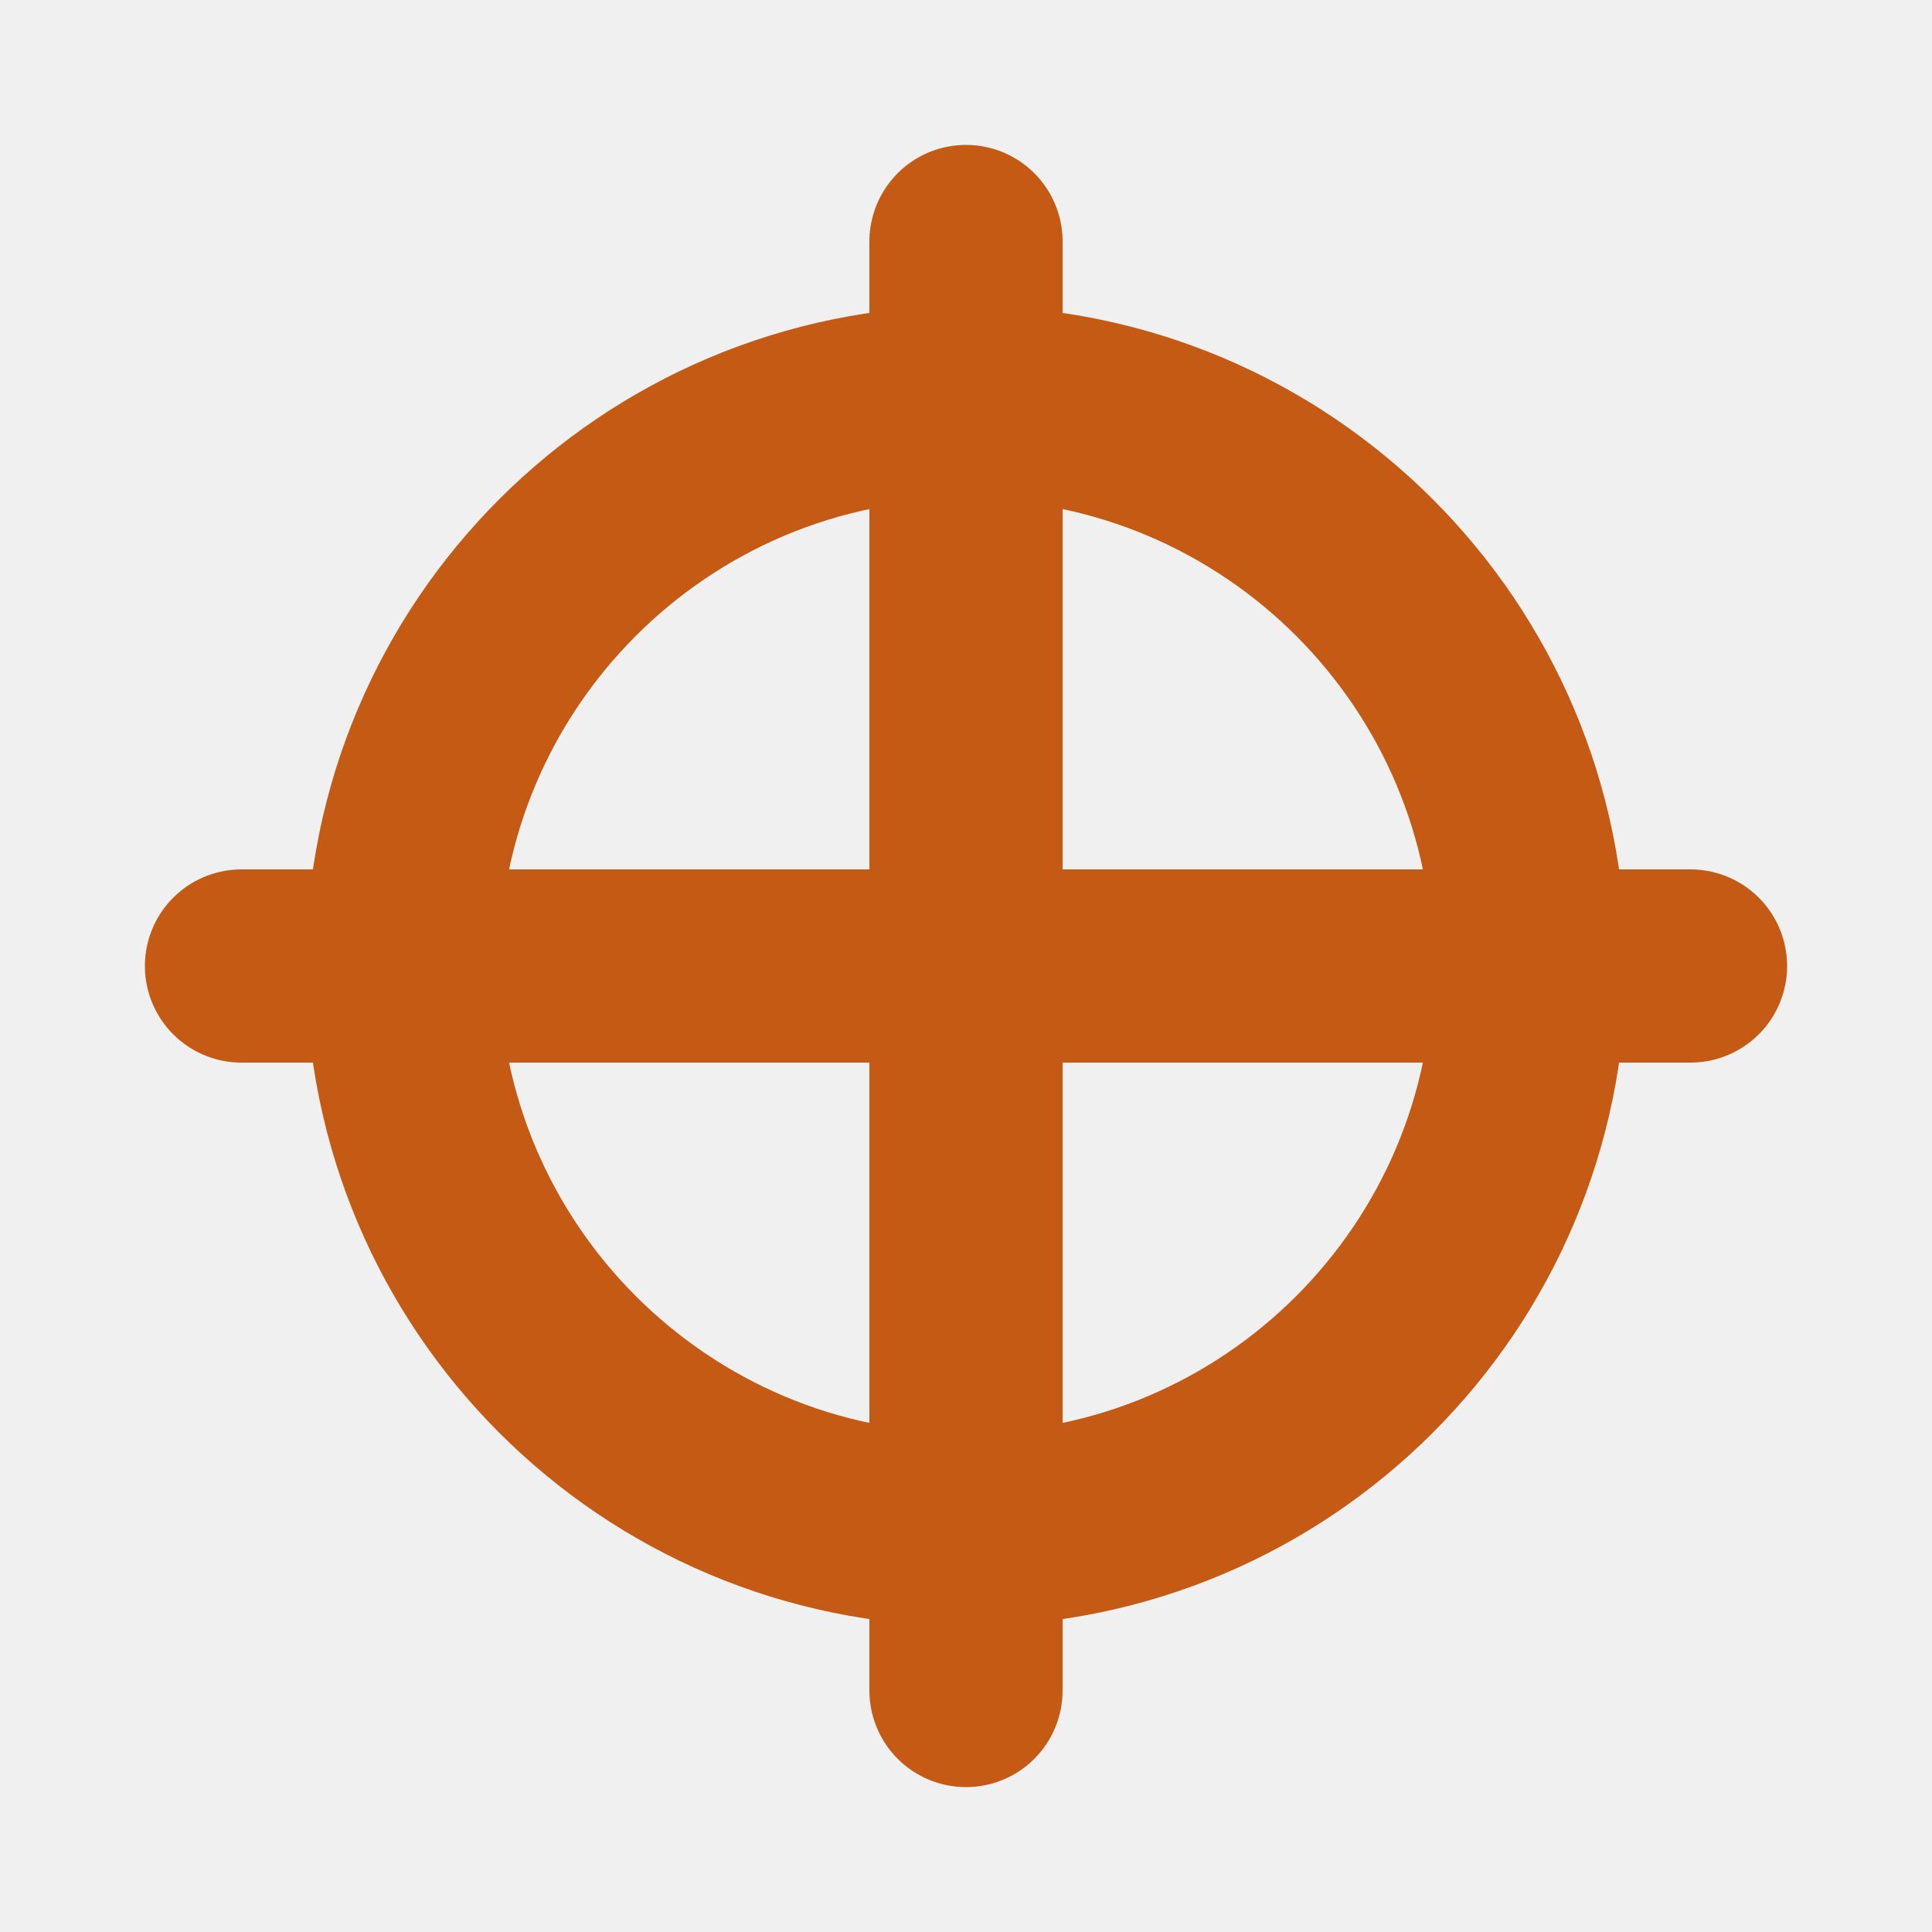
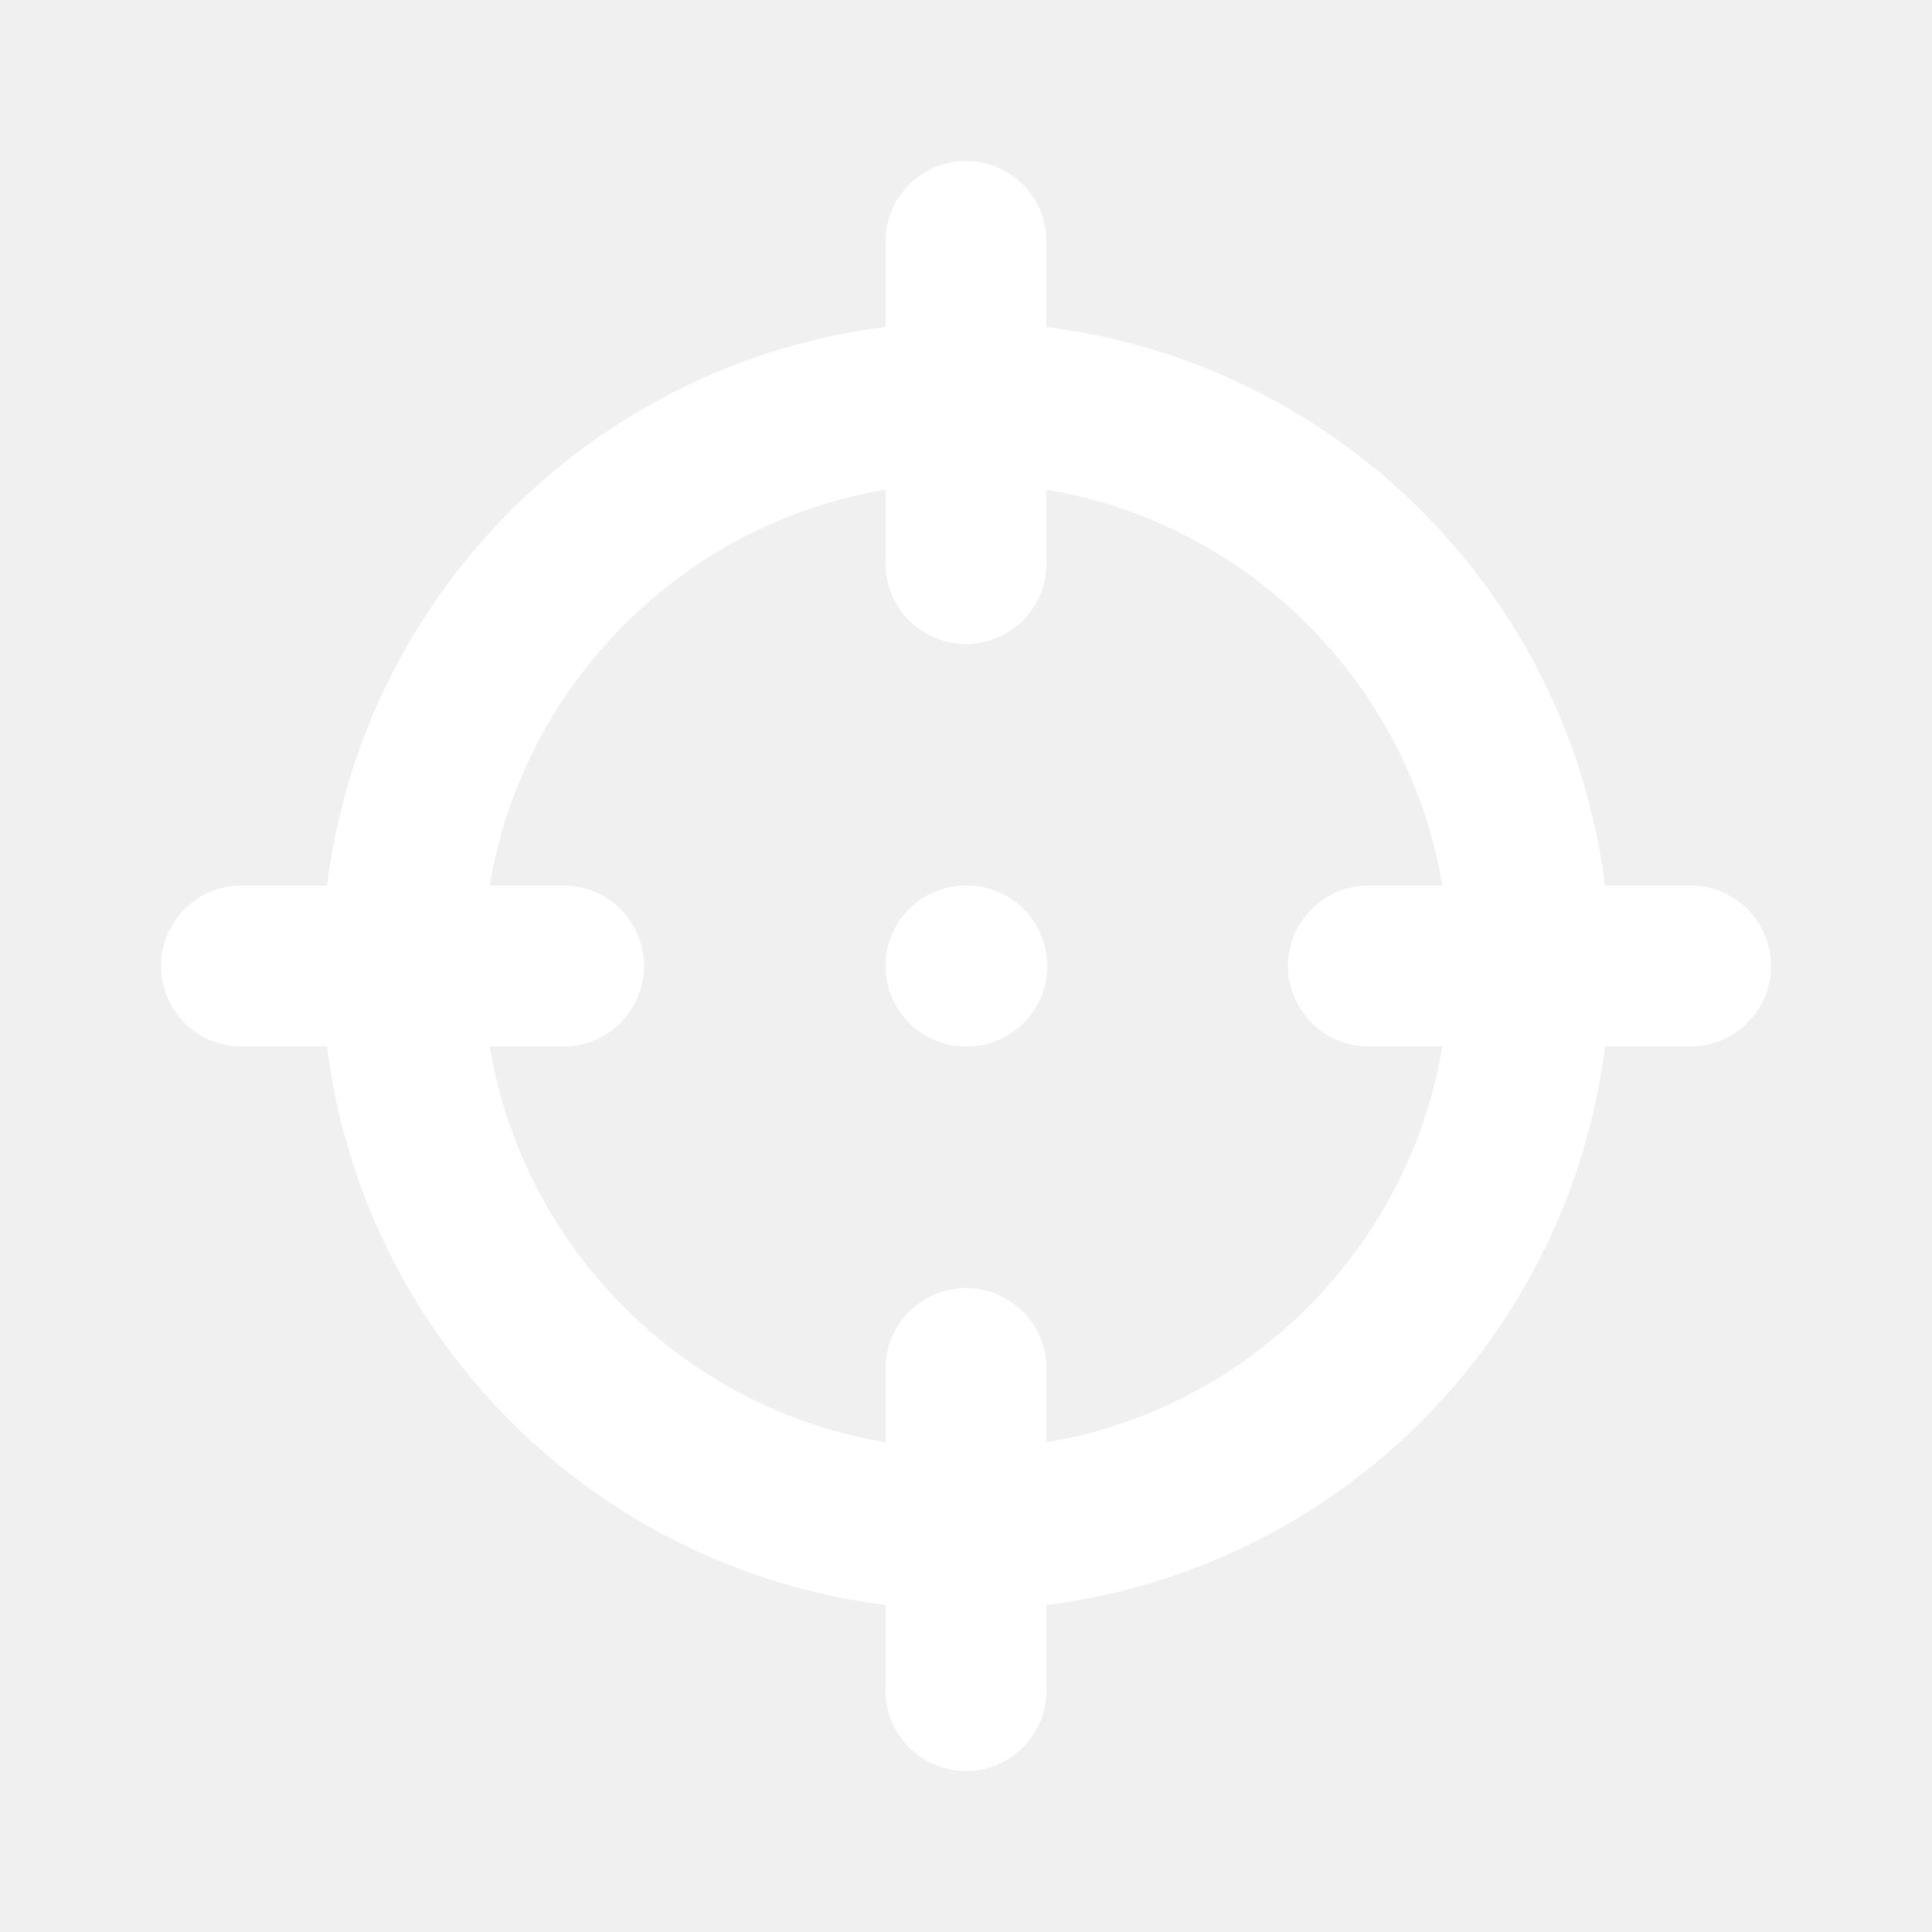
- <svg xmlns="http://www.w3.org/2000/svg" width="800px" height="800px" viewBox="0 0 24 24" fill="none">
+ <svg xmlns="http://www.w3.org/2000/svg" width="800px" height="800px" viewBox="0 0 24 24" fill="none" stroke="#fff">
  <g id="SVGRepo_bgCarrier" stroke-width="0" />
-   <g id="SVGRepo_tracerCarrier" stroke-linecap="round" stroke-linejoin="round" stroke="#CCCCCC" stroke-width="1.296" />
+   <g id="SVGRepo_tracerCarrier" stroke-linecap="round" stroke-linejoin="round" />
  <g id="SVGRepo_iconCarrier">
-     <path d="M3 12H21M12 3V21M19 12C19 15.866 15.866 19 12 19C8.134 19 5 15.866 5 12C5 8.134 8.134 5 12 5C15.866 5 19 8.134 19 12Z" stroke="#c45a14" stroke-width="2.4" stroke-linecap="round" stroke-linejoin="round" />
+     <path d="M12 3V7M12 17V21M3 12H7M17 12H21M12 12H12.01M19 12C19 15.866 15.866 19 12 19C8.134 19 5 15.866 5 12C5 8.134 8.134 5 12 5C15.866 5 19 8.134 19 12Z" stroke="#fff" stroke-width="2" stroke-linecap="round" stroke-linejoin="round" />
  </g>
</svg>
